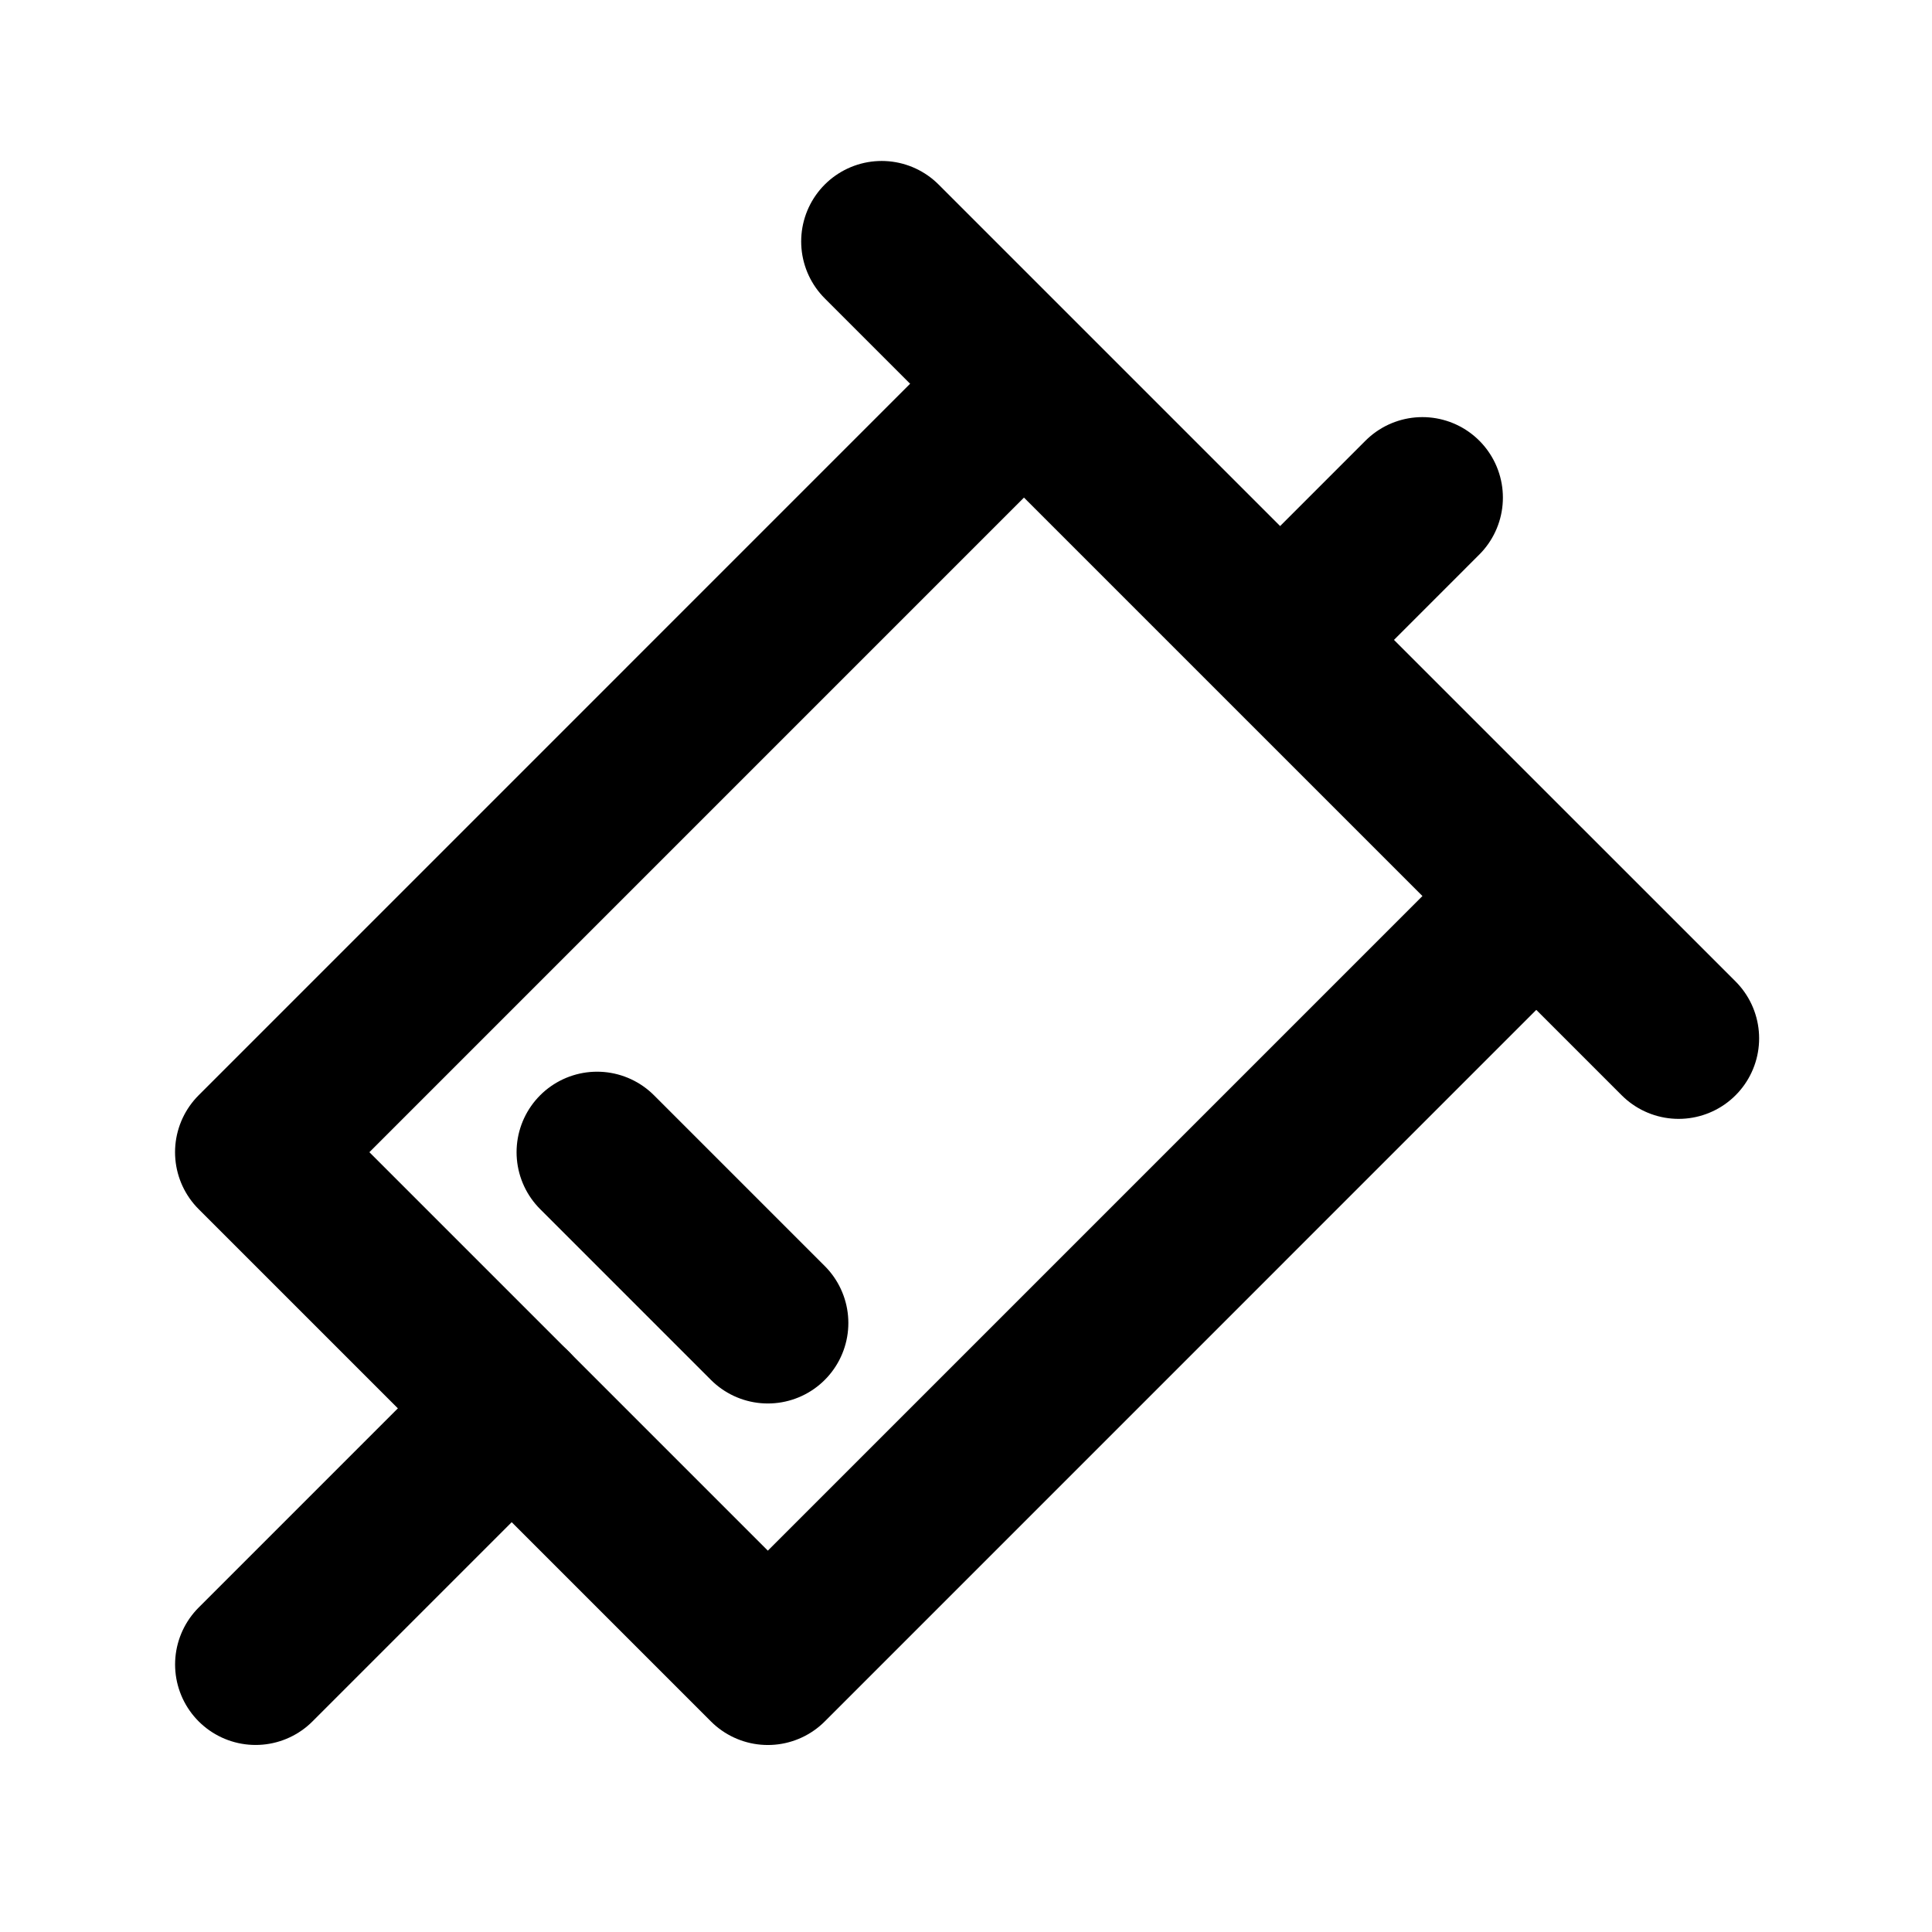
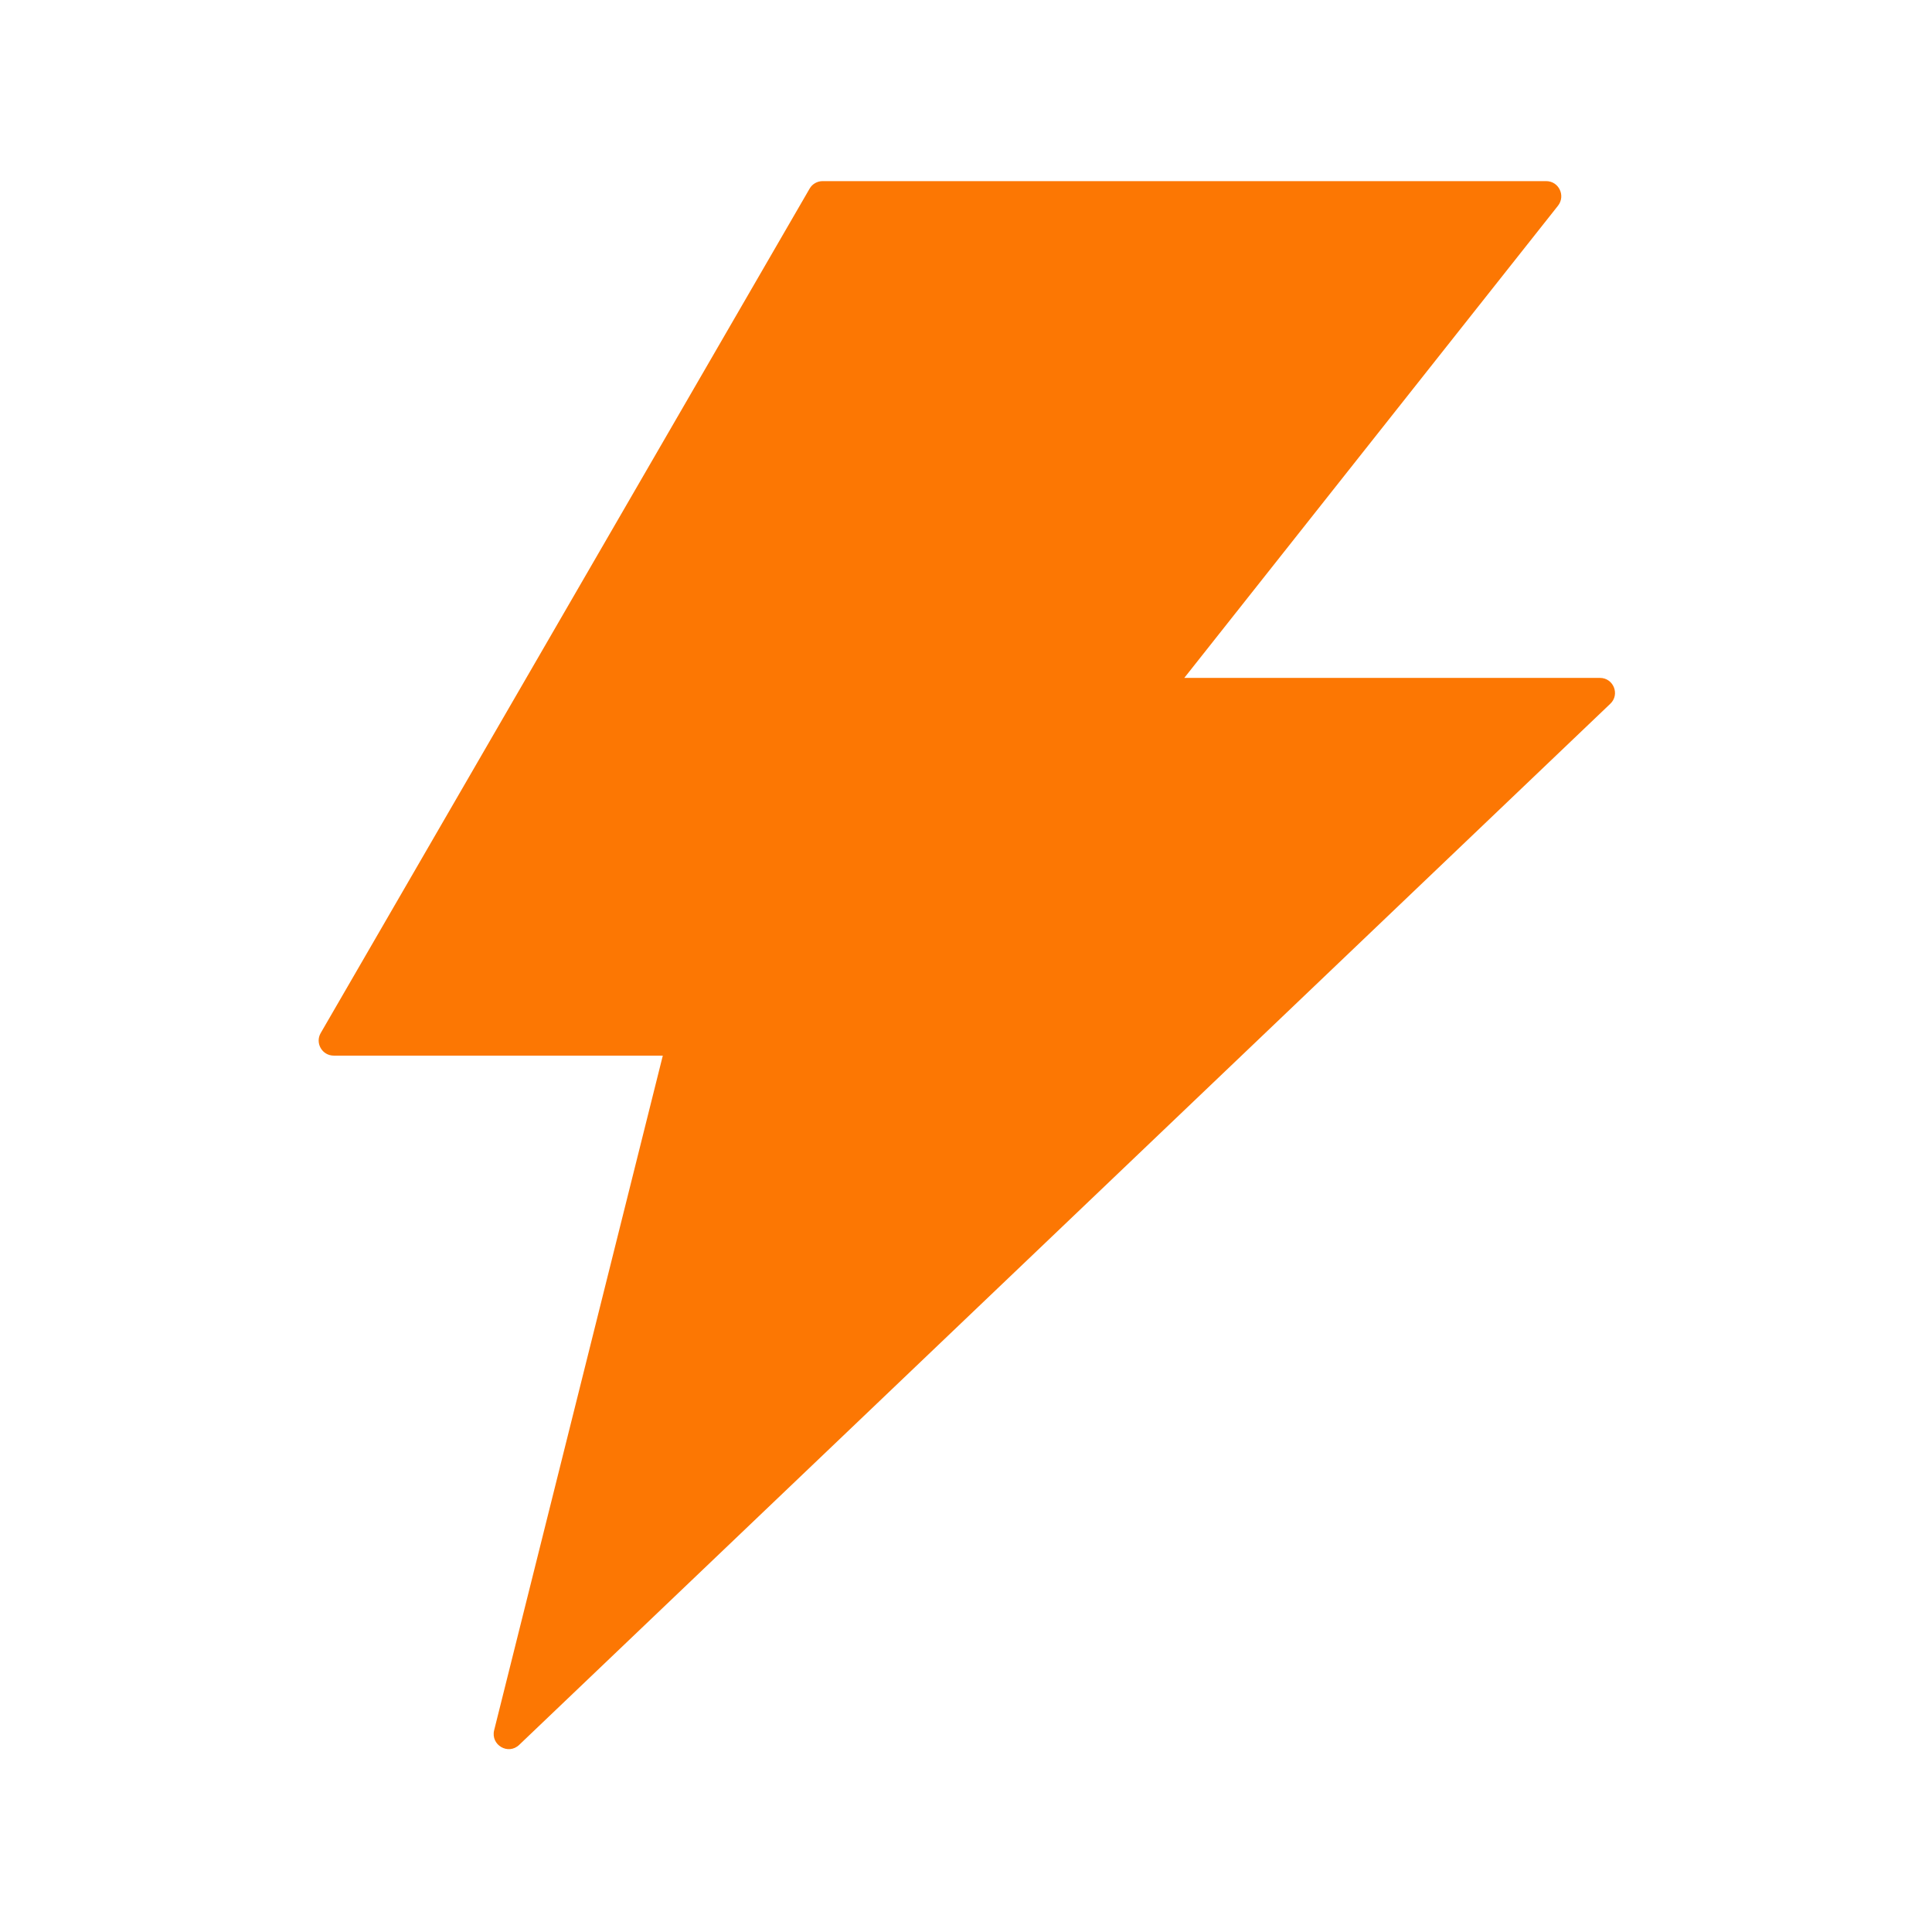
- <svg xmlns="http://www.w3.org/2000/svg" width="32" height="32" viewBox="0 0 48 48">
-   <g fill="none">
-     <path d="M38.168 22.262L19.077 41.354L6.349 28.626L25.44 9.534" clip-rule="evenodd" />
-     <path stroke="currentColor" stroke-linejoin="round" stroke-width="4" d="M38.168 22.262L19.077 41.354L6.349 28.626L25.44 9.534" />
-     <path stroke="currentColor" stroke-linecap="round" stroke-width="4" d="m21.905 5.999l19.8 19.799m-26.871 2.828l4.243 4.243M6.35 41.353l6.363-6.363m19.092-19.092l3.534-3.535" />
-   </g>
+ <svg xmlns="http://www.w3.org/2000/svg" width="32" height="32" viewBox="0 0 1024 1024">
+   <path fill="#fc7703" d="M848 359.3H627.7L825.8 109c4.1-5.3.4-13-6.3-13H436c-2.8 0-5.5 1.5-6.9 4L170 547.5c-3.1 5.3.7 12 6.9 12h174.4l-89.4 357.6c-1.9 7.8 7.5 13.3 13.3 7.7L853.5 373c5.2-4.9 1.7-13.7-5.5-13.7" />
</svg>
